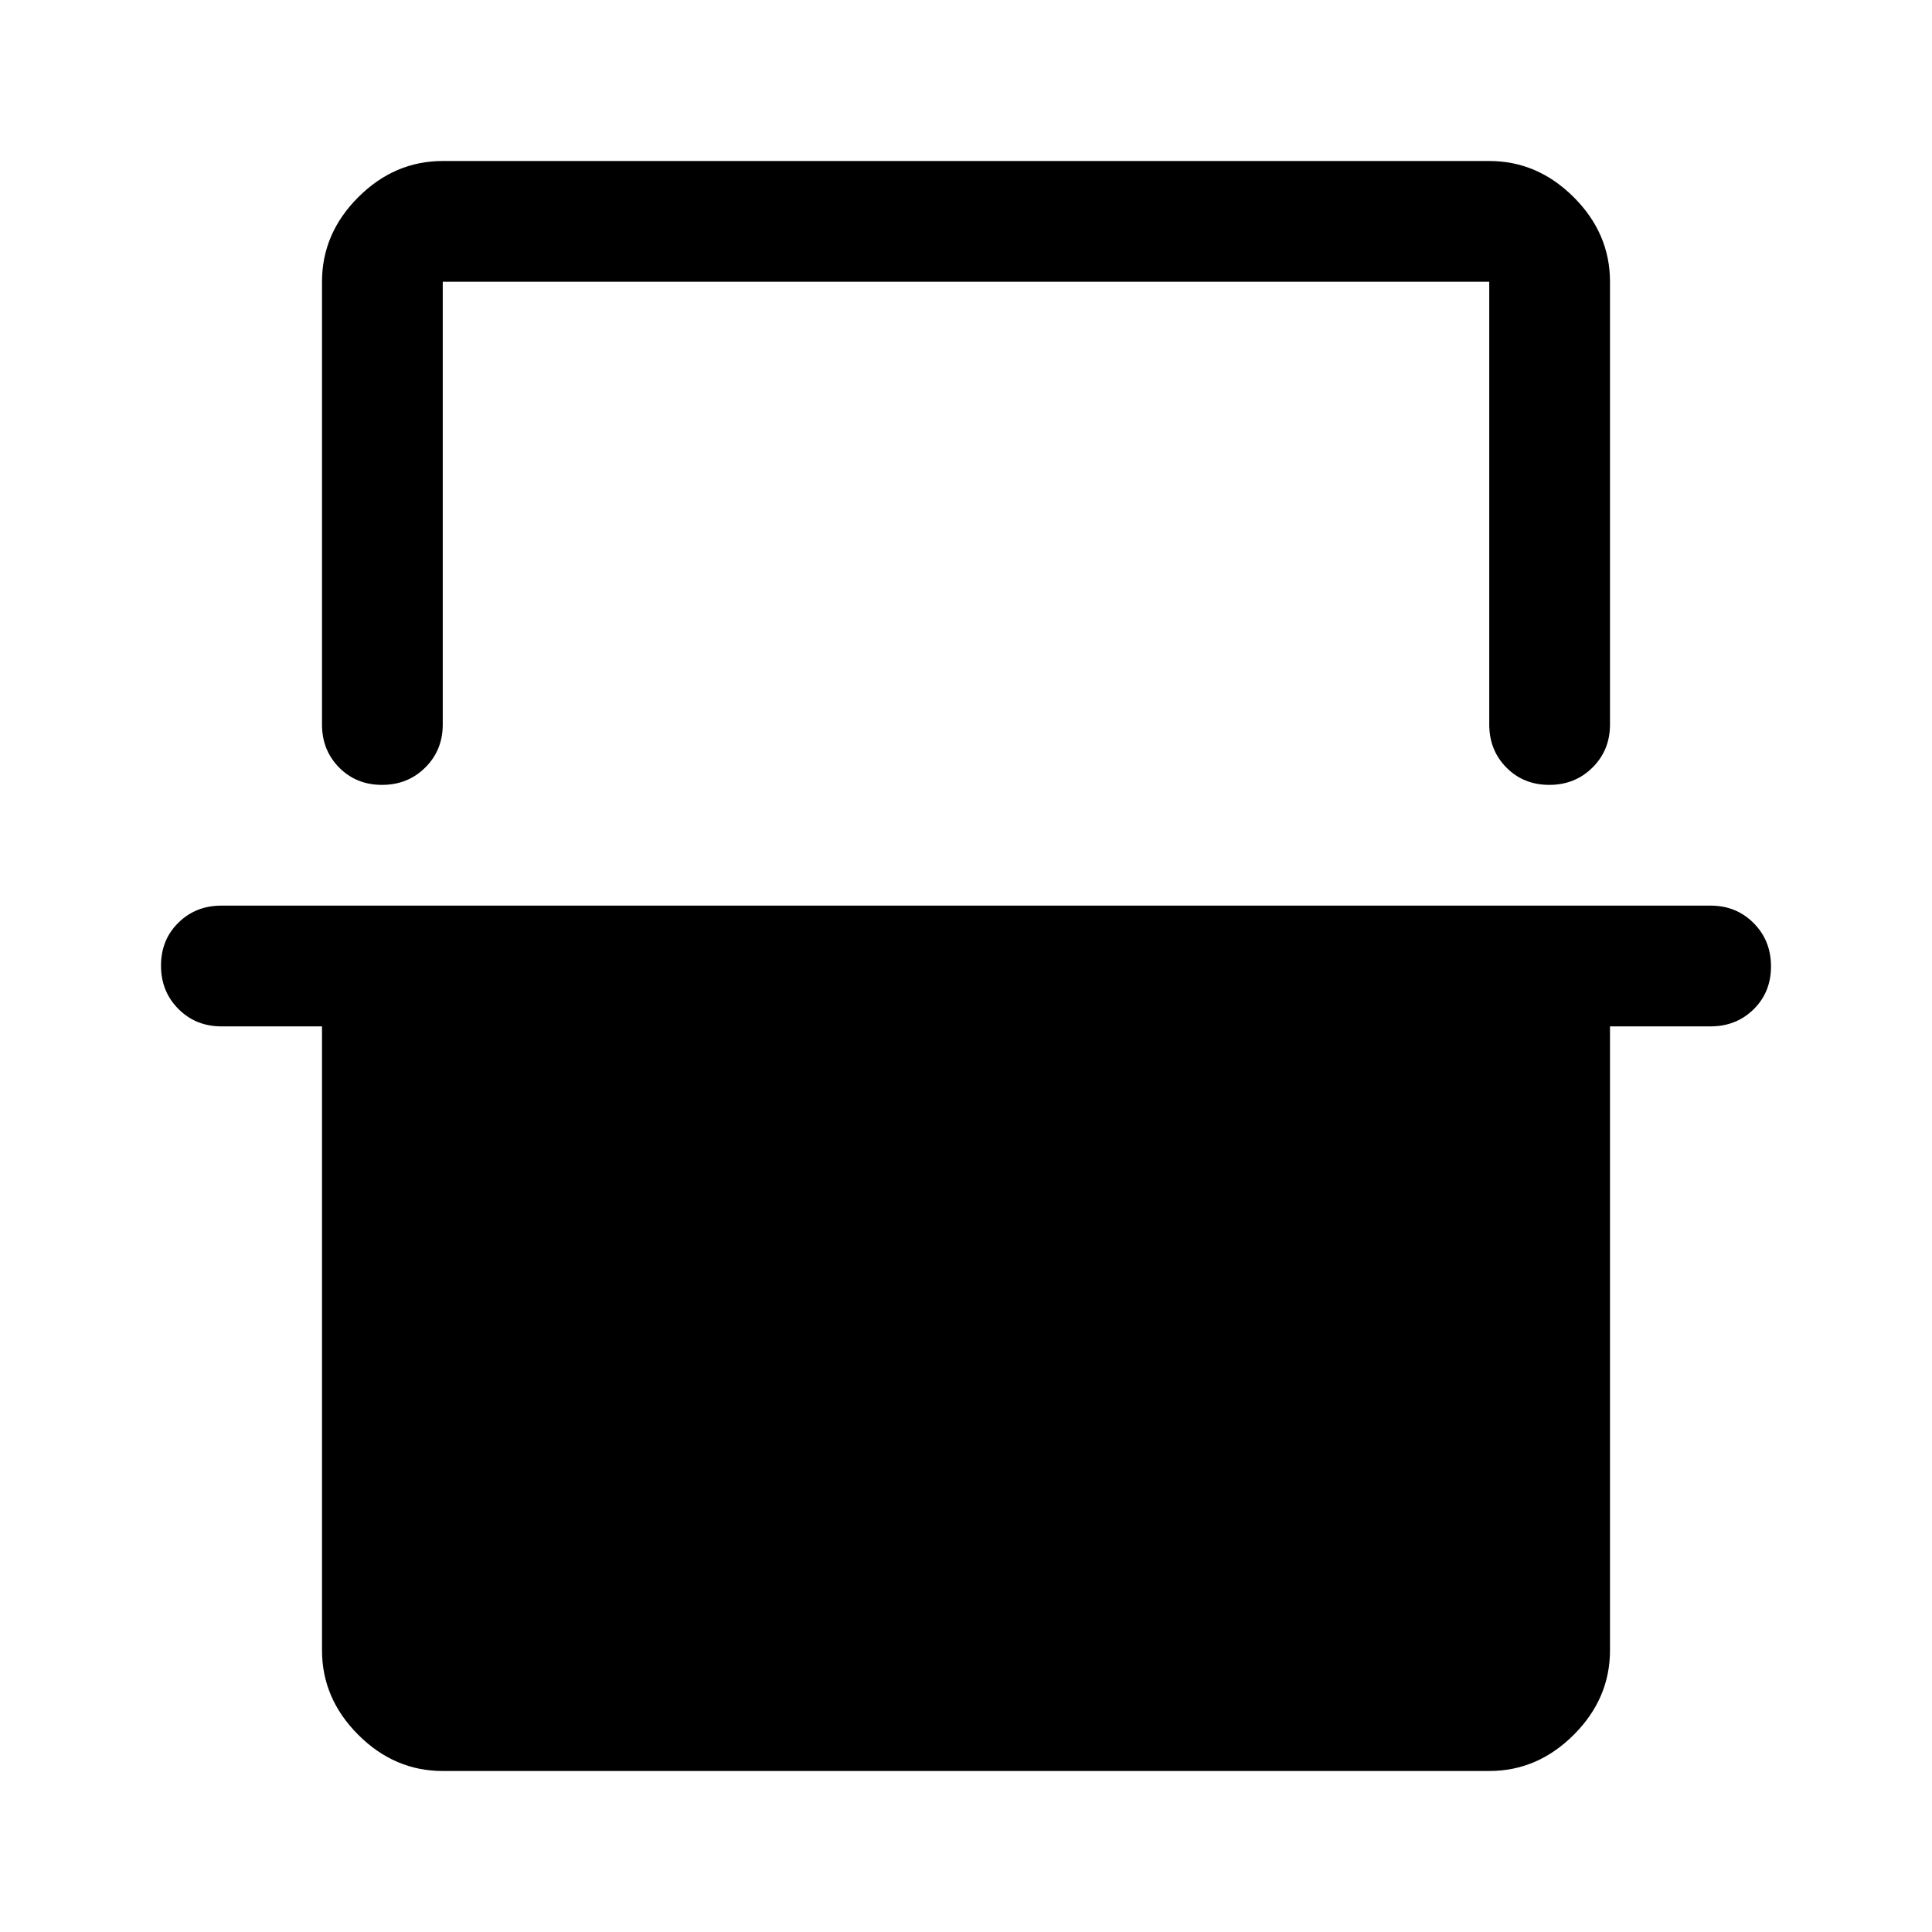
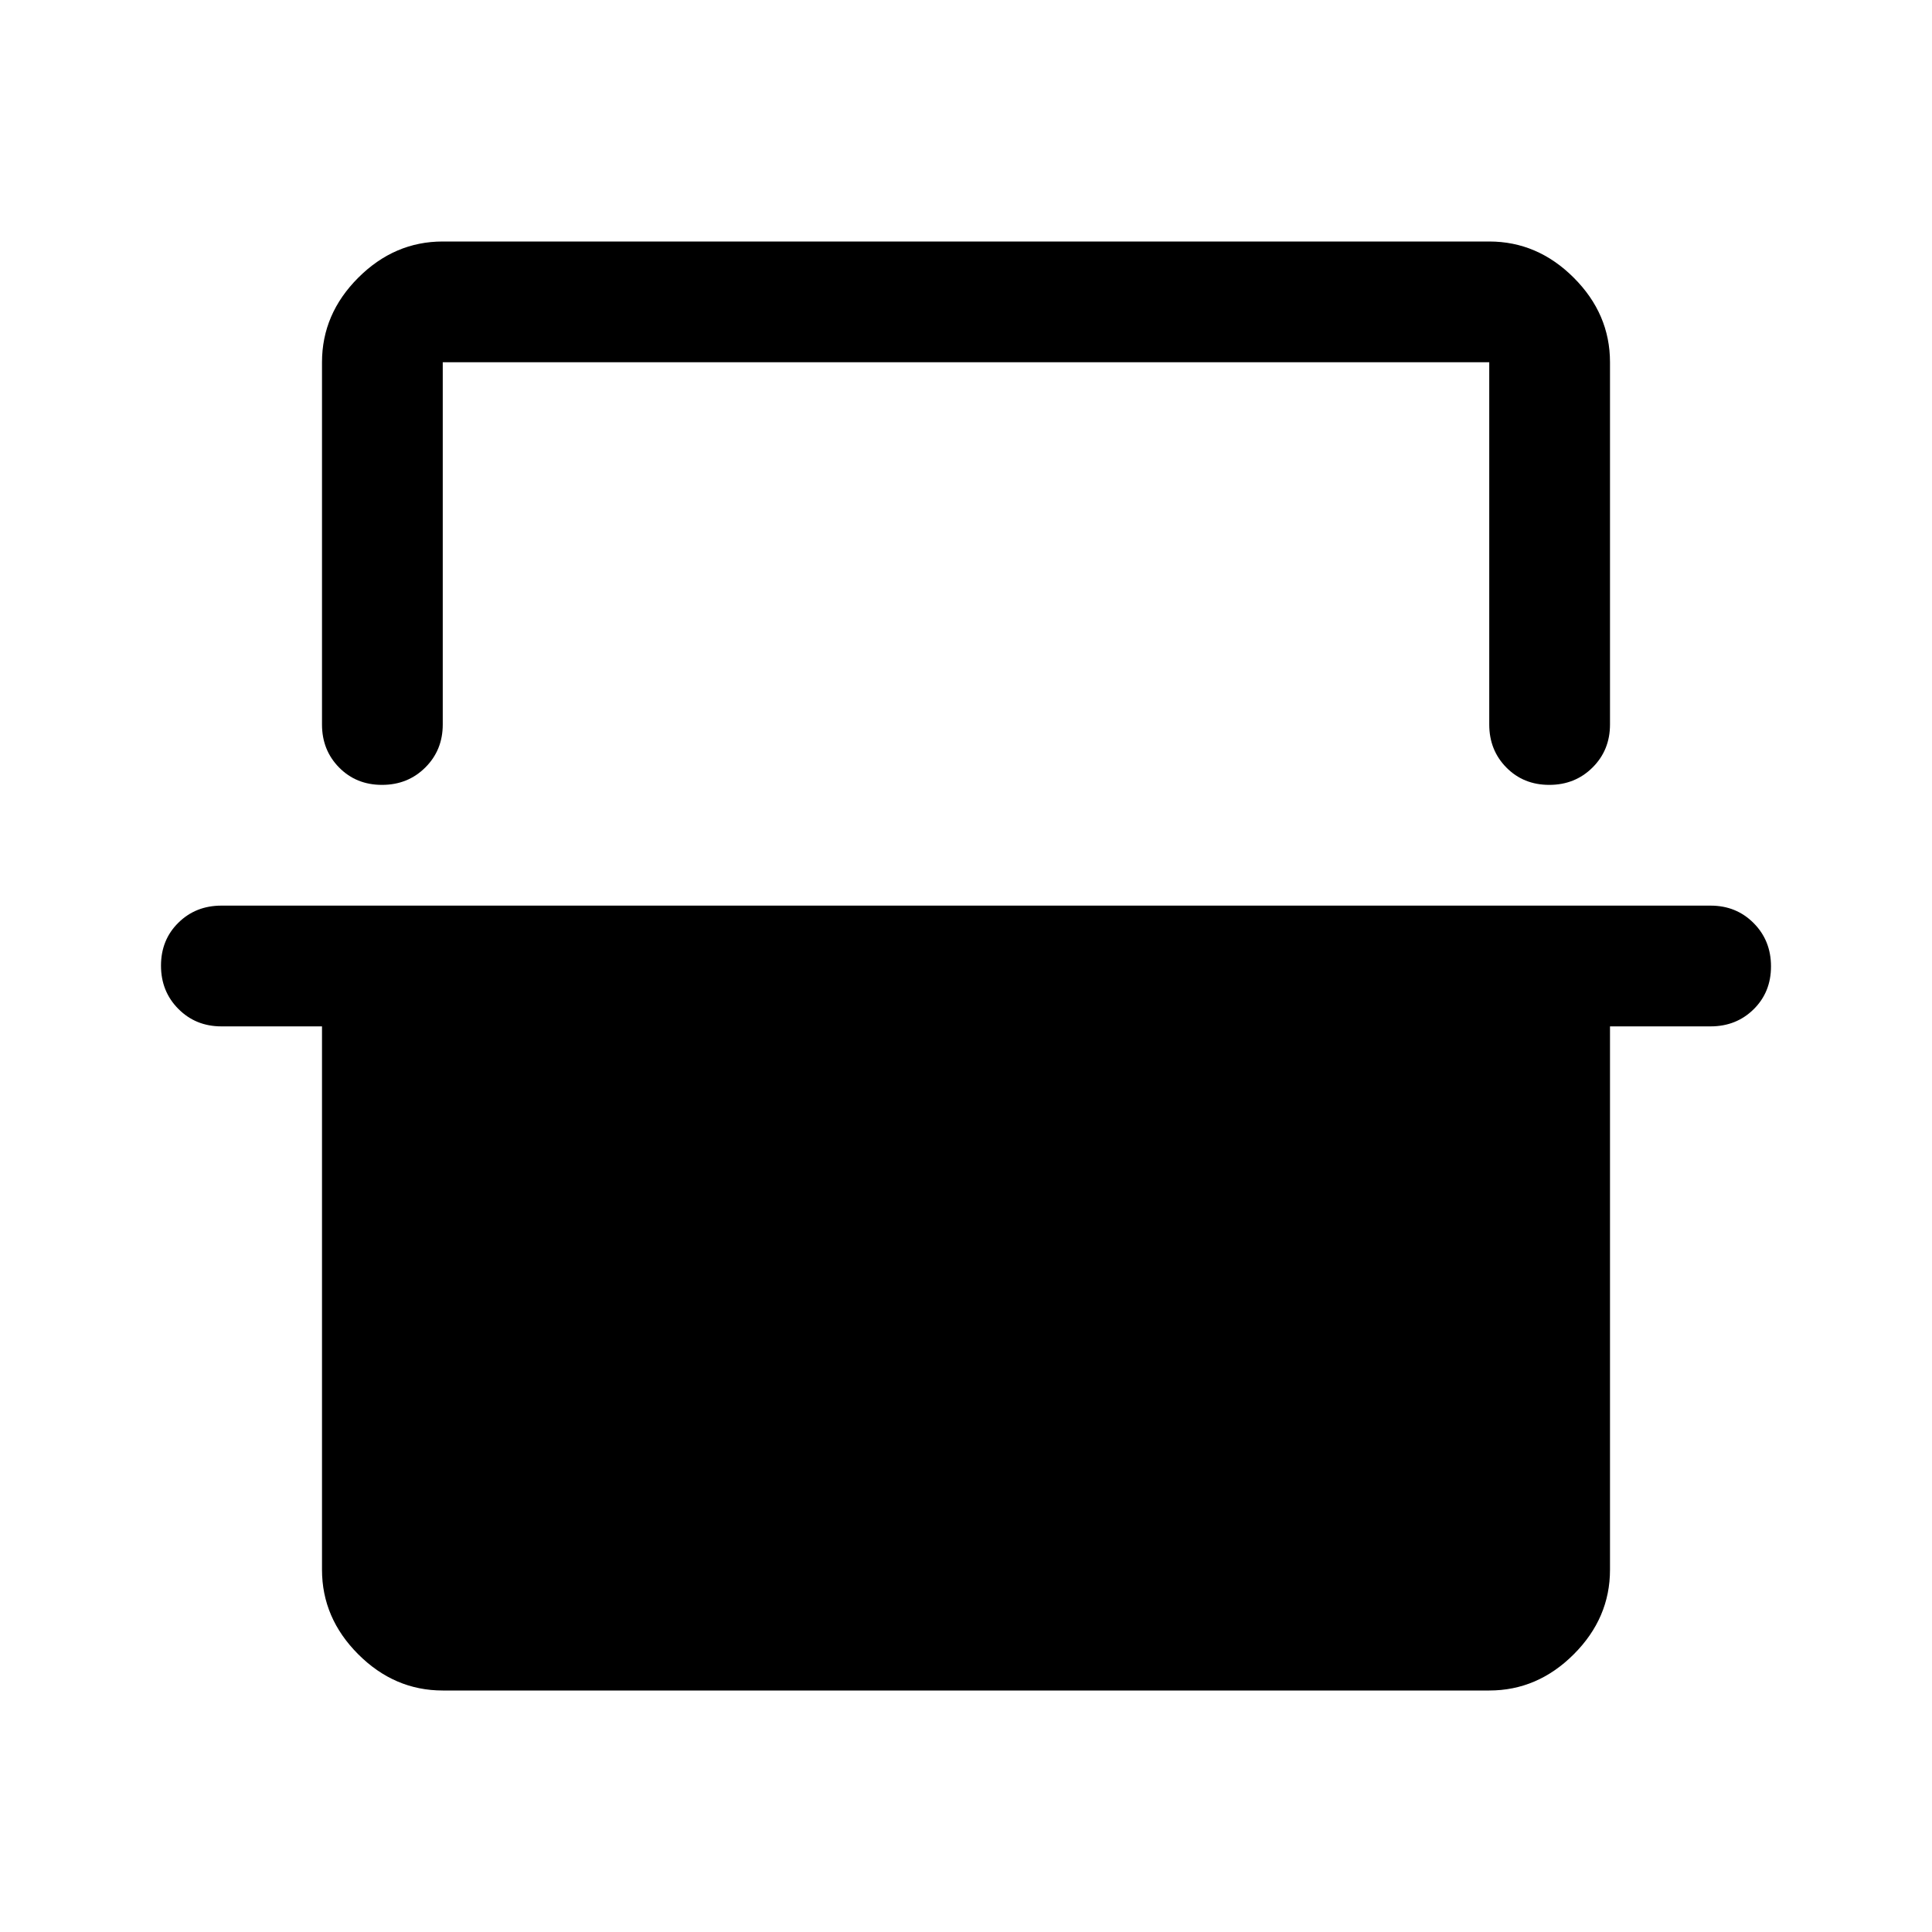
<svg xmlns="http://www.w3.org/2000/svg" width="48" height="48" viewBox="0 -960 960 960">
-   <path d="M160-820q0-24 18-42t42-18h520q24 0 42 18t18 42v220q0 12.75-8.68 21.37-8.67 8.63-21.5 8.63-12.82 0-21.32-8.63-8.5-8.62-8.5-21.37v-220H220v220q0 12.75-8.68 21.37-8.67 8.63-21.5 8.63-12.82 0-21.32-8.63-8.5-8.62-8.5-21.37v-220ZM80-480.18q0-12.82 8.63-21.32Q97.25-510 110-510h740q12.75 0 21.38 8.68 8.62 8.67 8.62 21.5 0 12.82-8.62 21.32-8.63 8.5-21.38 8.5h-50v310q0 24-18 42t-42 18H220q-24 0-42-18t-18-42v-310h-50q-12.75 0-21.37-8.68-8.63-8.67-8.63-21.5ZM220-820h520-520Z" />
+   <path d="M189.82-570q-12.82 0-21.32-8.63-8.5-8.62-8.5-21.37v-180q0-24 18-42t42-18h520q24 0 42 18t18 42v180q0 12.75-8.68 21.37-8.67 8.63-21.5 8.63-12.82 0-21.32-8.63-8.5-8.62-8.5-21.37v-180H220v180q0 12.75-8.68 21.37-8.67 8.63-21.5 8.63ZM220-120q-24 0-42-18t-18-42v-270h-50q-12.75 0-21.37-8.68-8.63-8.67-8.63-21.5 0-12.82 8.63-21.32Q97.25-510 110-510h740q12.75 0 21.38 8.68 8.62 8.67 8.62 21.5 0 12.82-8.62 21.32-8.63 8.5-21.38 8.5h-50v270q0 24-18 42t-42 18H220Zm0-660h520-520Z" />
</svg>
